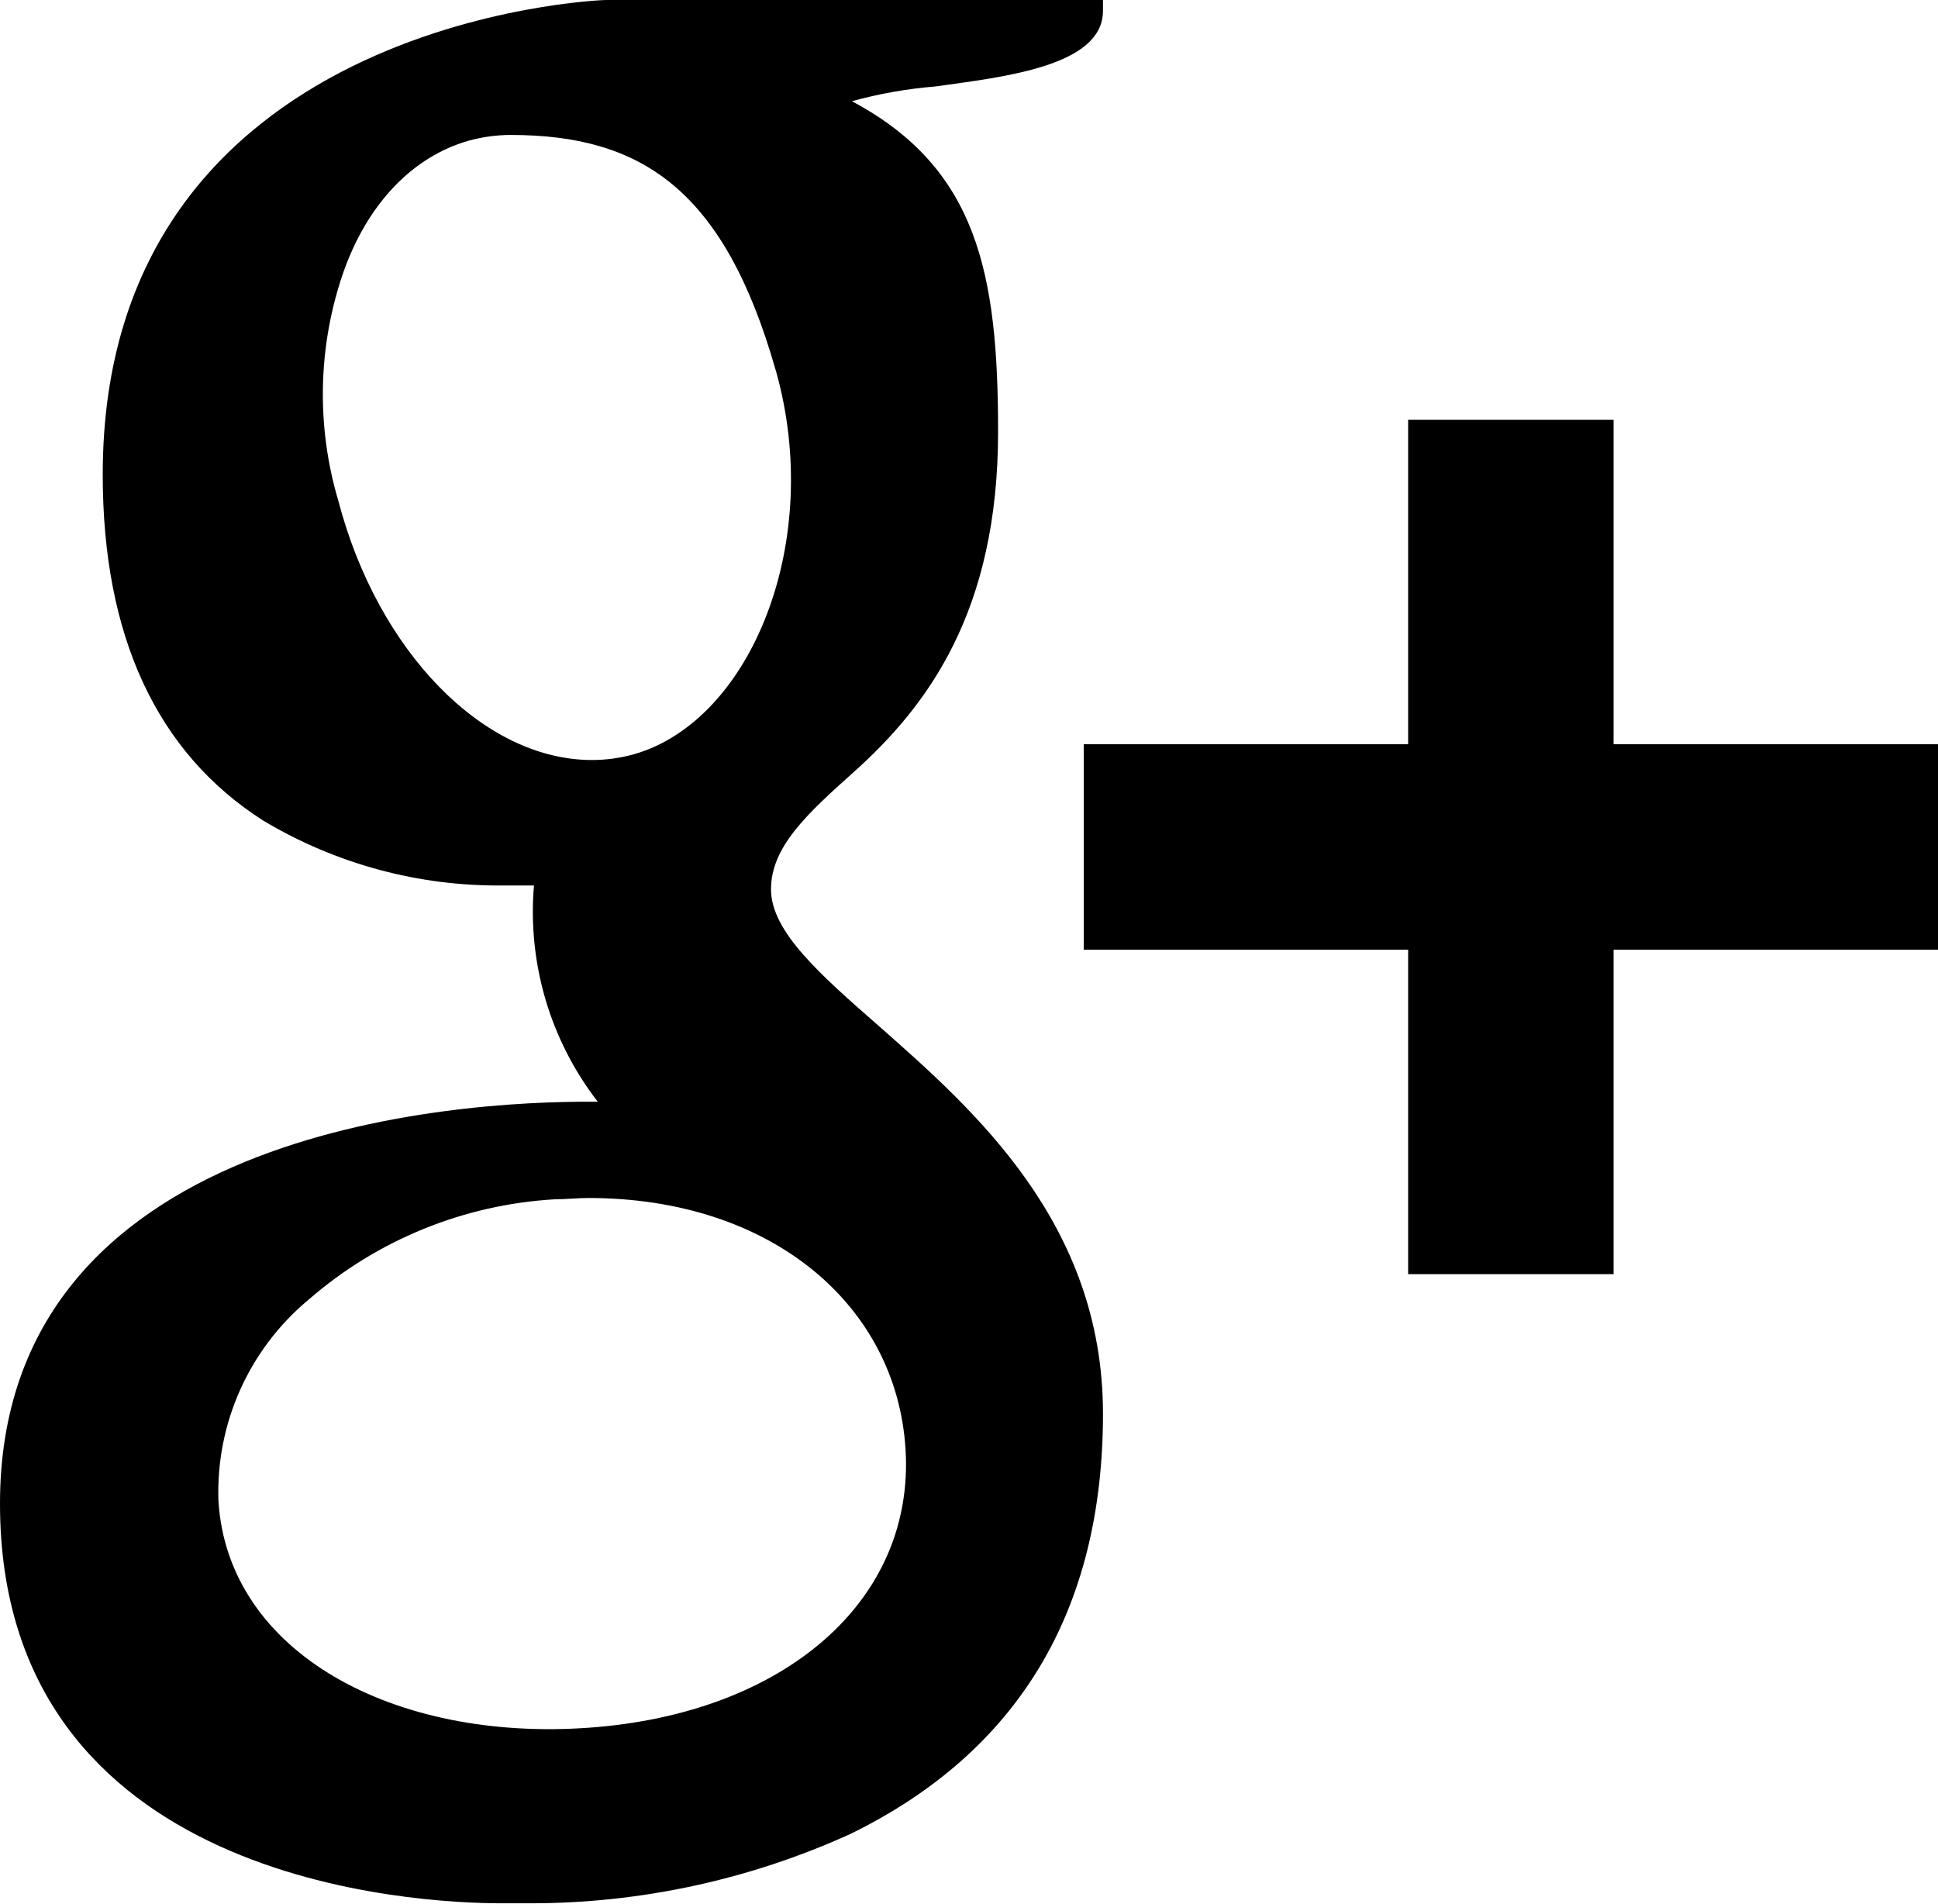
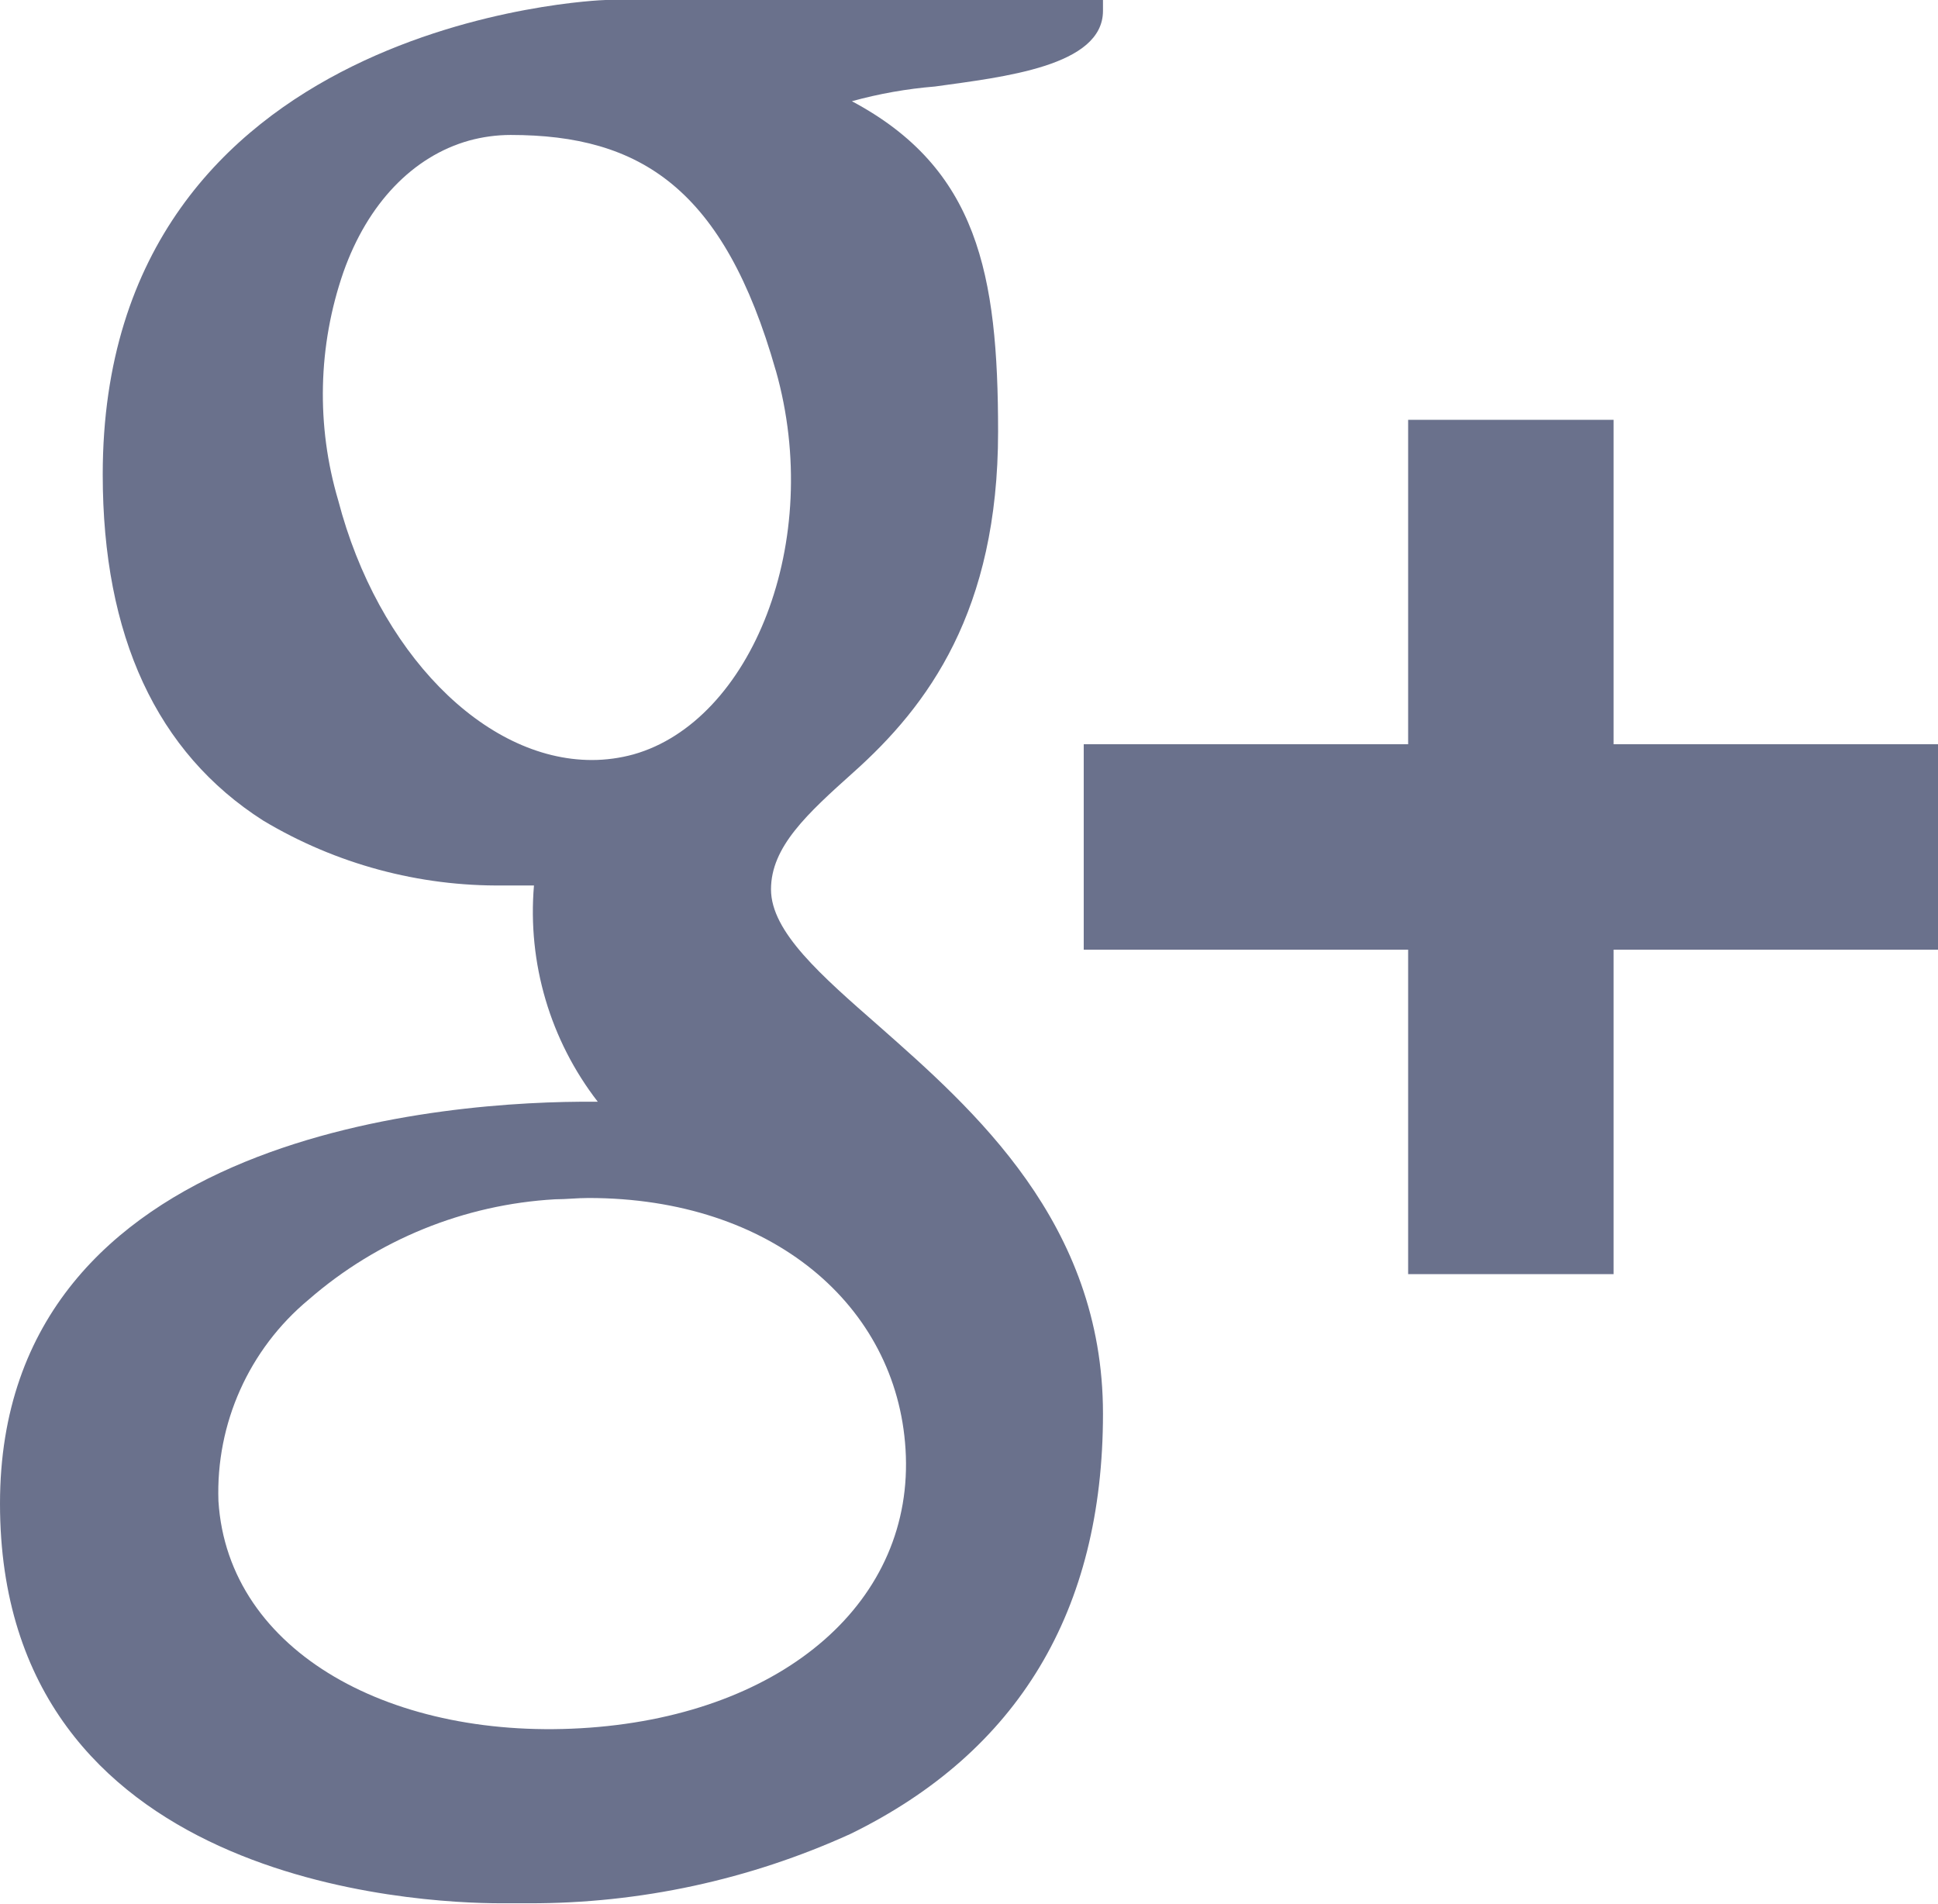
<svg xmlns="http://www.w3.org/2000/svg" viewBox="0 0 89.61 88">
  <g id="Слой_2" data-name="Слой 2">
    <g id="All_glyphs" data-name="All glyphs">
-       <path d="M4.75,21.94c0,7.47,2.5,12.86,7.42,16a21.13,21.13,0,0,0,11.12,3c.59,0,1.07,0,1.4,0a14.35,14.35,0,0,0,2.95,10h-.17C21,50.89,0,52.23,0,69.52,0,87.1,19.31,88,23.18,88h1.27a35.72,35.72,0,0,0,14.88-3.21C47.07,81,51,74.49,51,65.36c0-8.82-6-14.07-10.35-17.91-2.67-2.34-5-4.36-5-6.33s1.68-3.5,3.81-5.41c3.45-3.08,6.69-7.46,6.69-15.75,0-7.29-.94-12.18-6.76-15.28A20.78,20.78,0,0,1,43.23,4C46.38,3.56,51,3.07,51,.5V0H28C27.78,0,4.75.86,4.75,21.94ZM41.87,67c.44,7-5.58,12.22-14.61,12.88S10.54,76.43,10.1,69.4a11.58,11.58,0,0,1,4.17-9.31,19,19,0,0,1,11.4-4.64c.52,0,1-.06,1.54-.06C35.71,55.39,41.46,60.38,41.87,67Zm-6-49.88c2.25,7.93-1.15,16.23-6.58,17.76a7.29,7.29,0,0,1-1.92.26c-5,0-9.9-5-11.73-12a17.26,17.26,0,0,1,.24-10.56C17,9.41,19.09,7.23,21.69,6.5a7.29,7.29,0,0,1,1.92-.26C29.62,6.24,33.48,8.72,35.87,17.13ZM74.61,34.41v-15h-9.5v15h-15v9.5h15v15h9.5v-15h15v-9.5Z" />
+       <path style="fill: #6a718c" d="M4.75,21.94c0,7.47,2.5,12.86,7.42,16a21.13,21.13,0,0,0,11.12,3c.59,0,1.07,0,1.4,0a14.35,14.35,0,0,0,2.95,10h-.17C21,50.89,0,52.23,0,69.52,0,87.1,19.31,88,23.18,88h1.27a35.72,35.72,0,0,0,14.88-3.21C47.07,81,51,74.49,51,65.36c0-8.82-6-14.07-10.35-17.91-2.67-2.34-5-4.36-5-6.33s1.68-3.5,3.81-5.41c3.45-3.08,6.69-7.46,6.69-15.75,0-7.29-.94-12.18-6.76-15.28A20.78,20.78,0,0,1,43.23,4C46.38,3.56,51,3.07,51,.5V0H28C27.78,0,4.75.86,4.75,21.94ZM41.87,67c.44,7-5.58,12.22-14.61,12.88S10.54,76.43,10.1,69.4a11.58,11.58,0,0,1,4.17-9.31,19,19,0,0,1,11.4-4.64c.52,0,1-.06,1.54-.06C35.71,55.39,41.46,60.38,41.87,67Zm-6-49.88c2.25,7.93-1.15,16.23-6.58,17.76a7.29,7.29,0,0,1-1.92.26c-5,0-9.9-5-11.73-12a17.26,17.26,0,0,1,.24-10.56C17,9.41,19.09,7.23,21.69,6.5a7.29,7.29,0,0,1,1.92-.26C29.62,6.24,33.48,8.72,35.87,17.13ZM74.61,34.41v-15h-9.5v15h-15v9.5h15v15h9.5v-15h15v-9.5Z" />
    </g>
  </g>
</svg>
